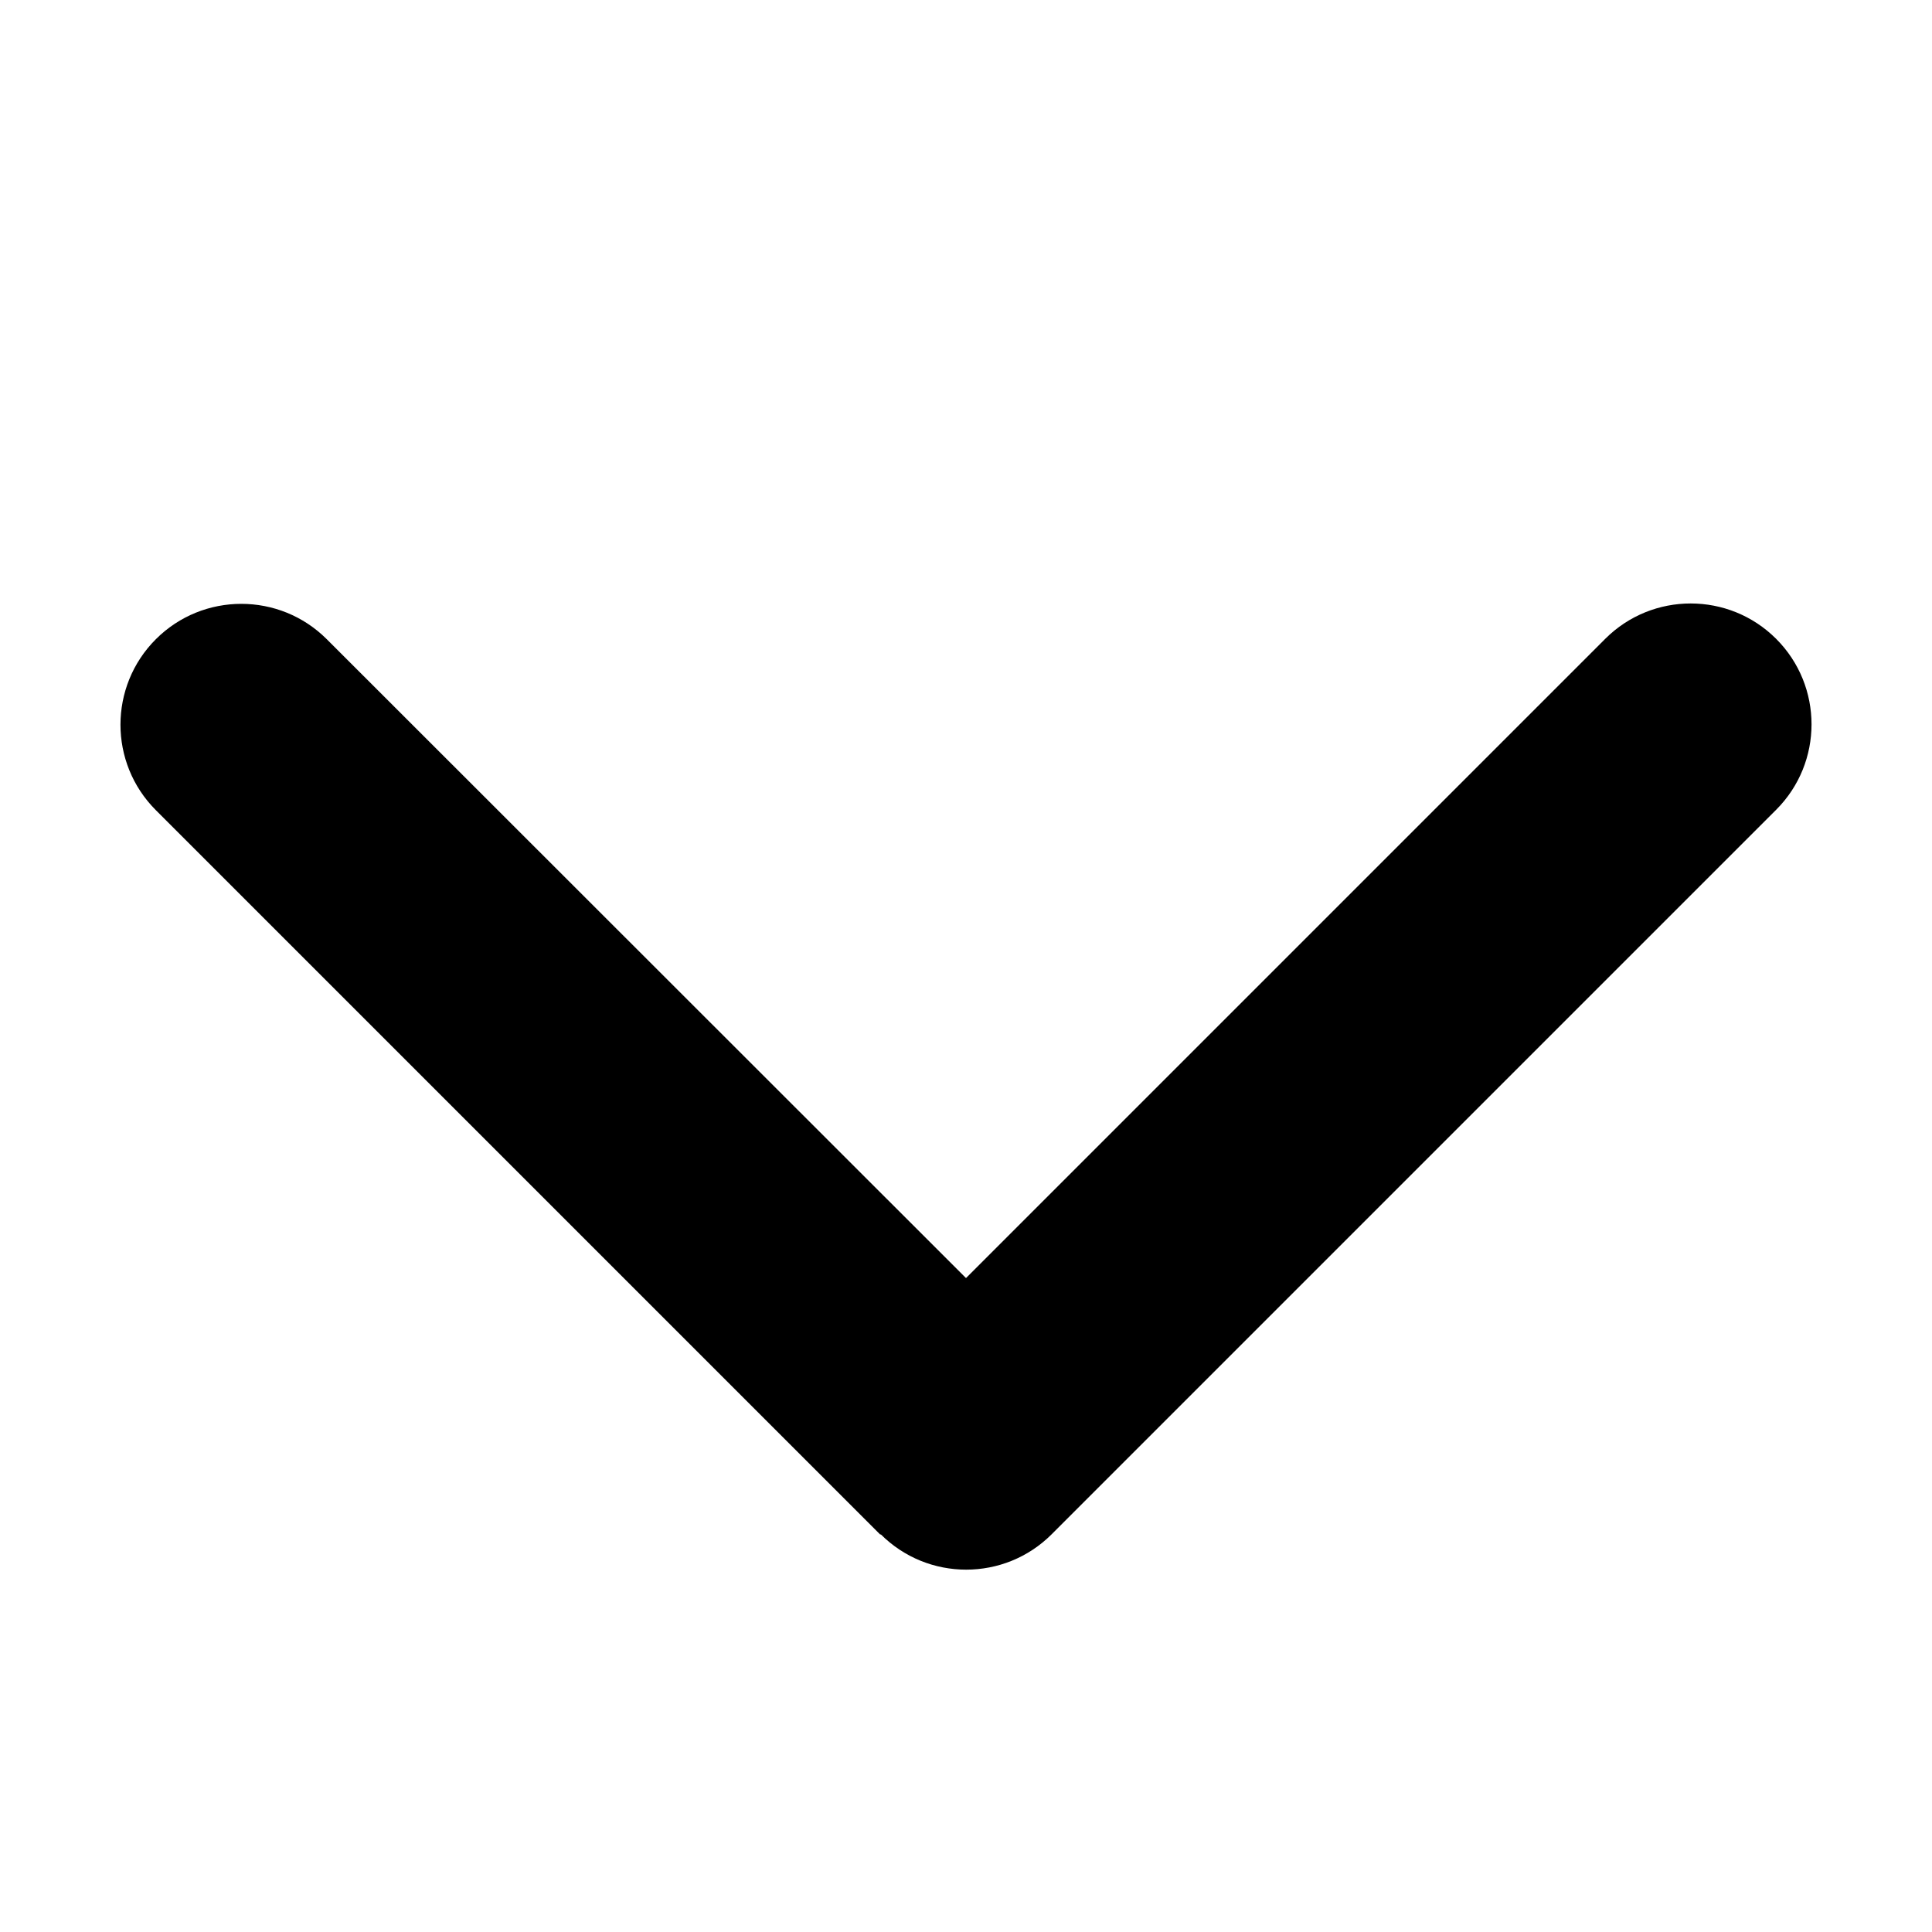
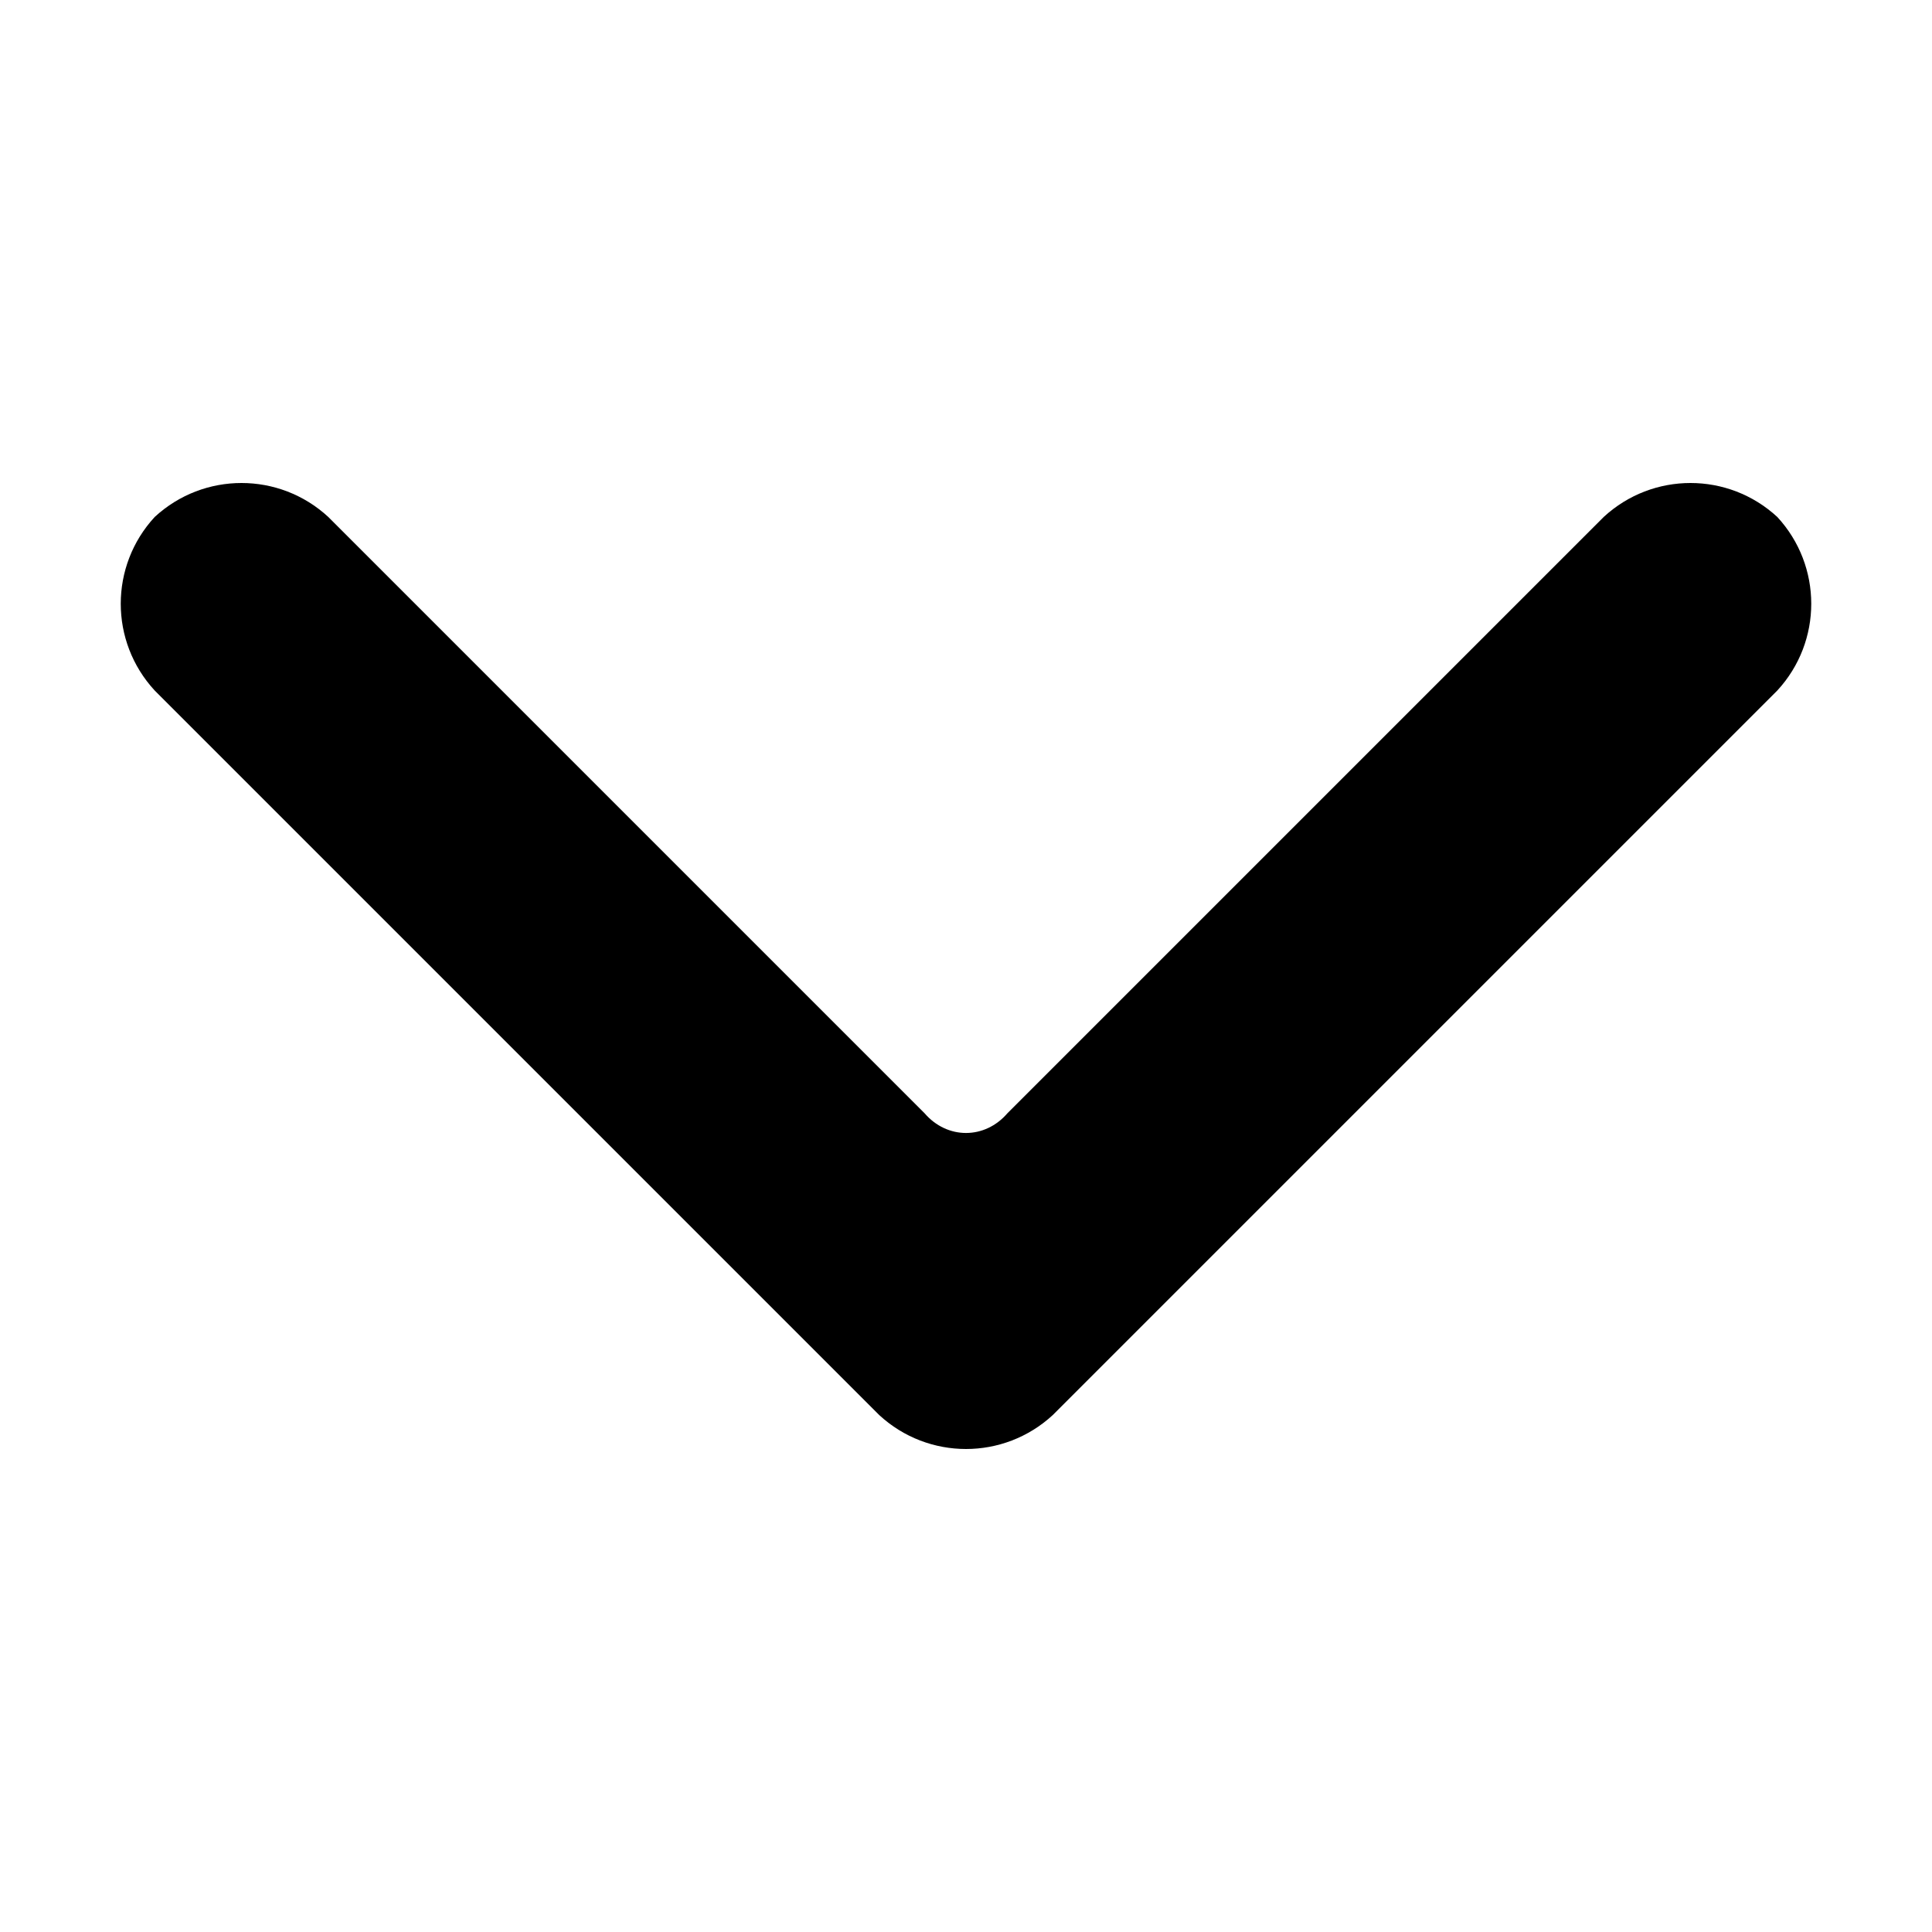
<svg xmlns="http://www.w3.org/2000/svg" viewBox="0 0 512 512">
-   <path d="M233.4 406.6c12.5 12.5 32.8 12.5 45.3 0l192-192c12.5-12.5 12.5-32.8 0-45.3s-32.8-12.5-45.3 0L256 338.7 86.6 169.4c-12.5-12.5-32.8-12.5-45.3 0s-12.5 32.8 0 45.3l192 192z" />
+   <path d="M41 183c-12-13-12-33 0-46c13-12 33-12 46 0L245 295c6 7 16 7 22 0L425 137c13-12 33-12 46 0c12 13 12 33 0 46L279 375c-13 12-33 12-46 0z" />
</svg>
